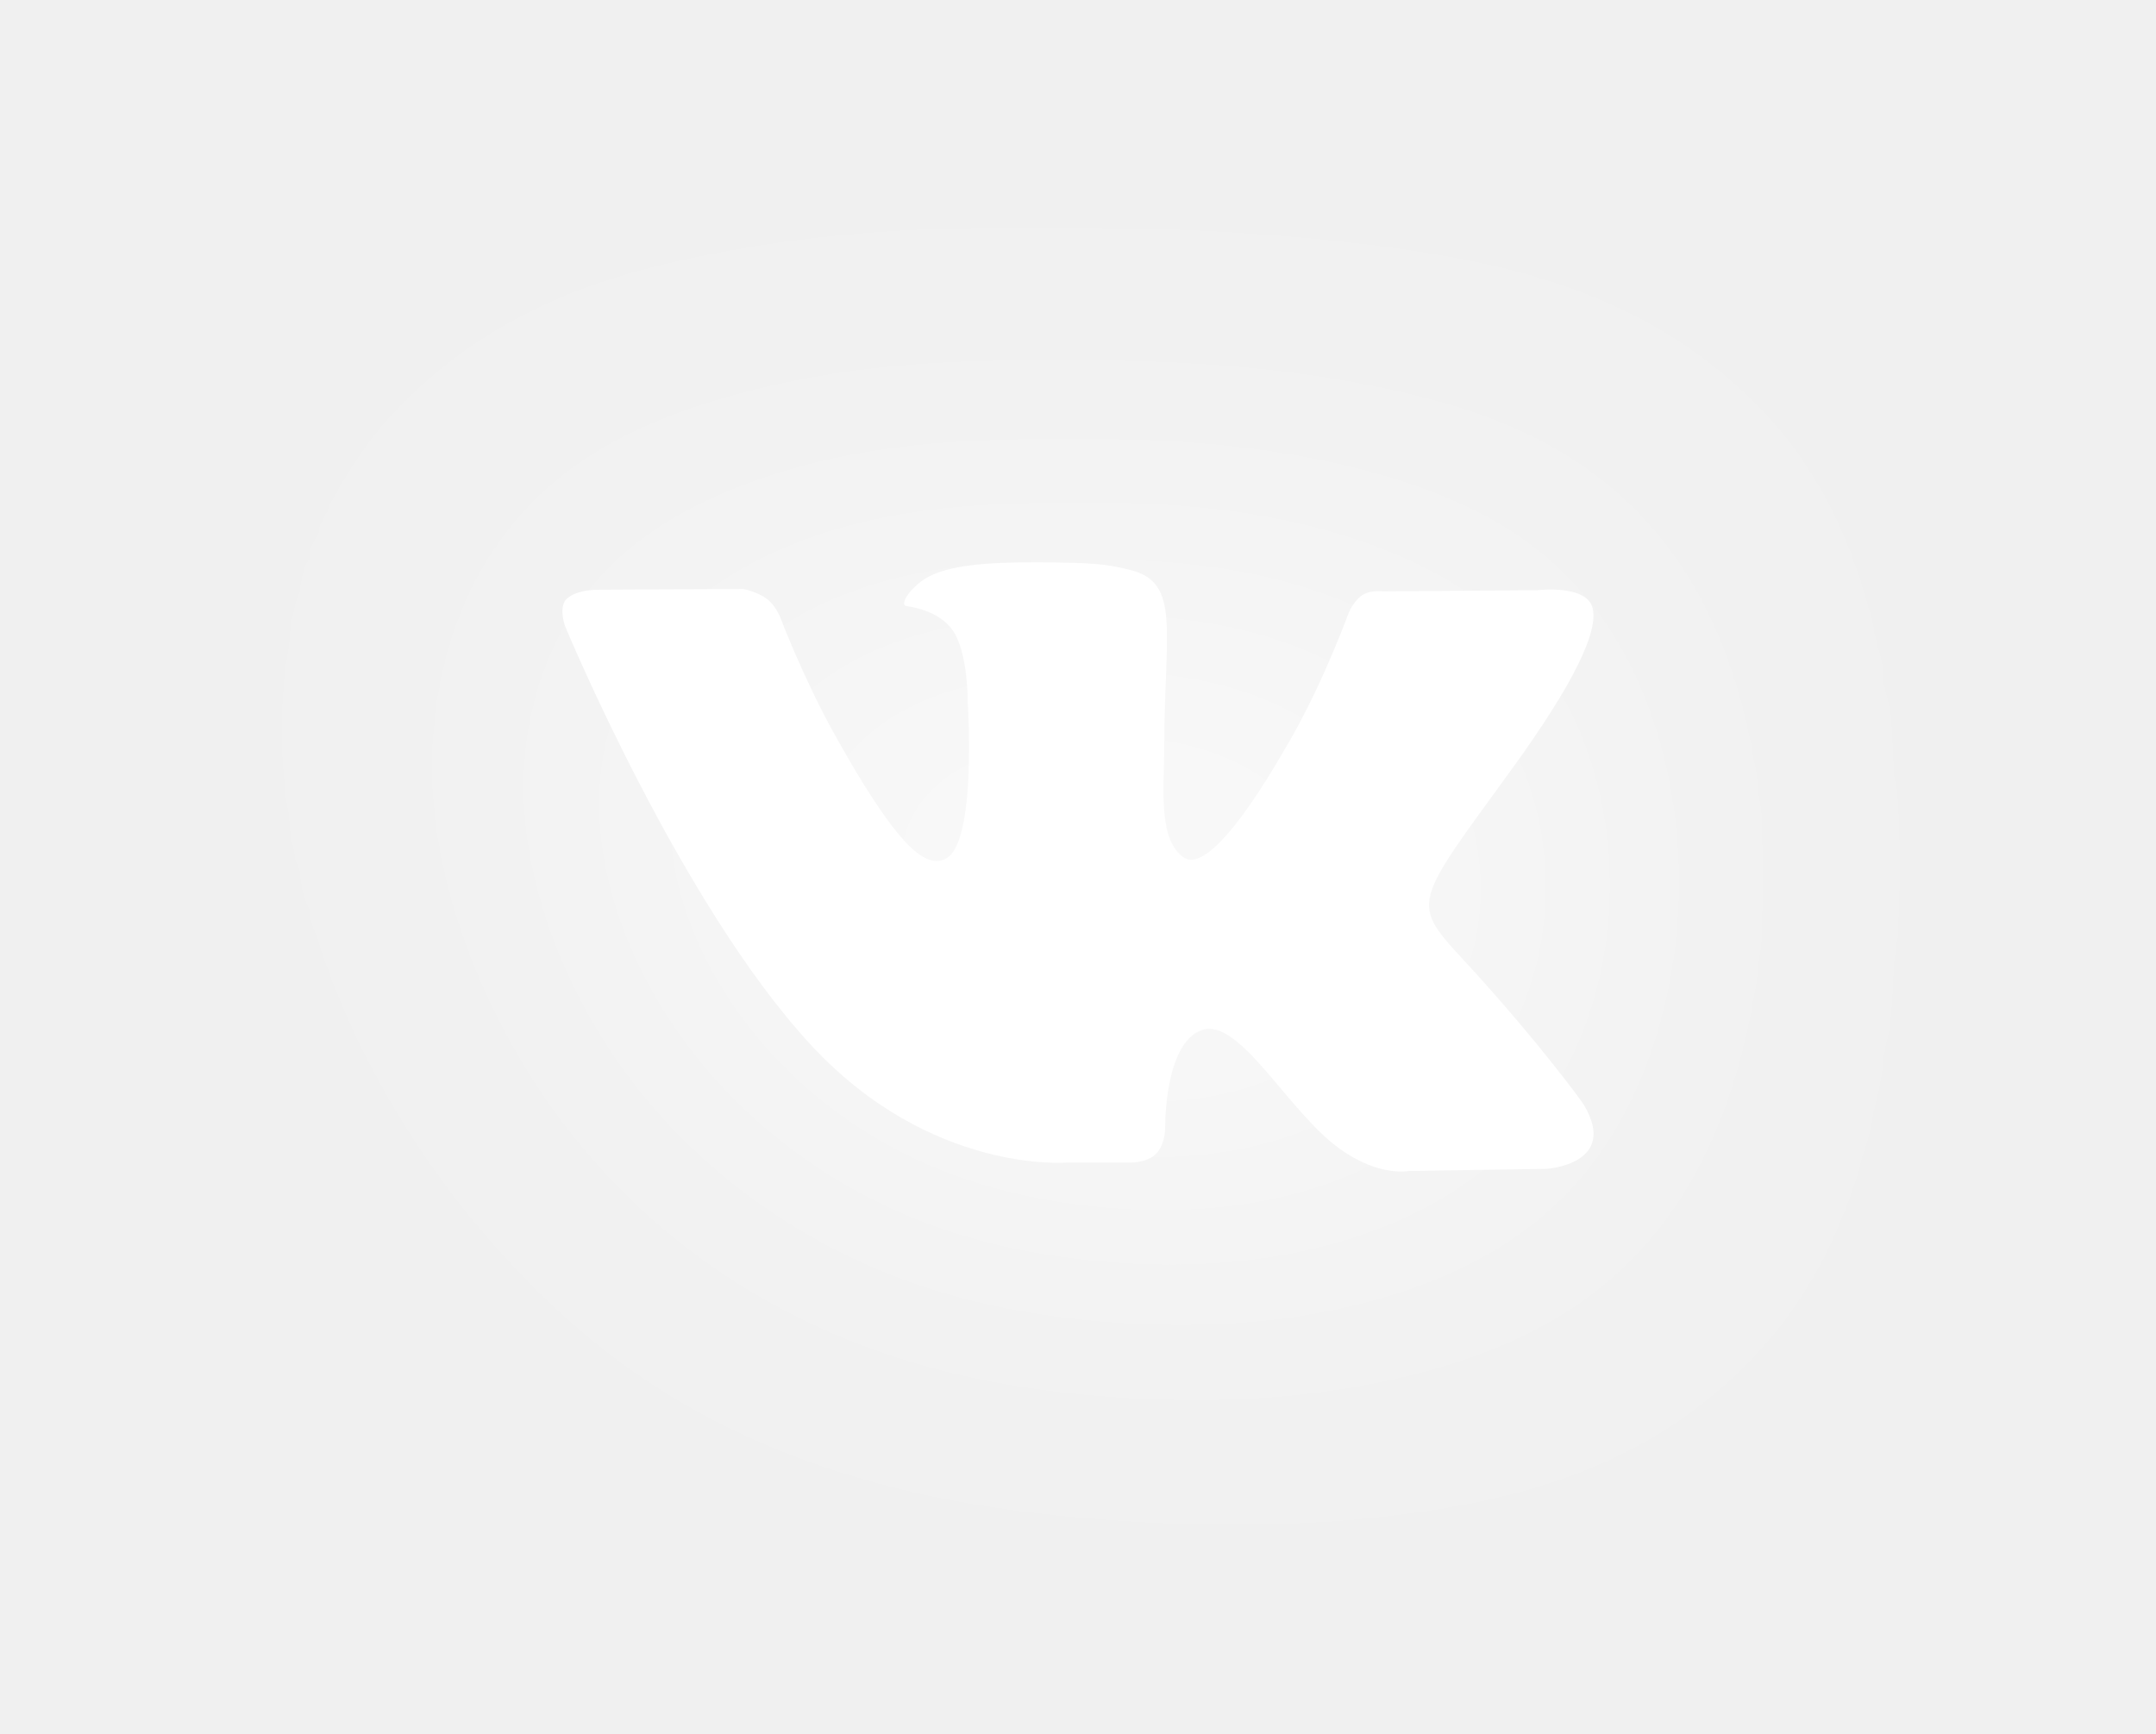
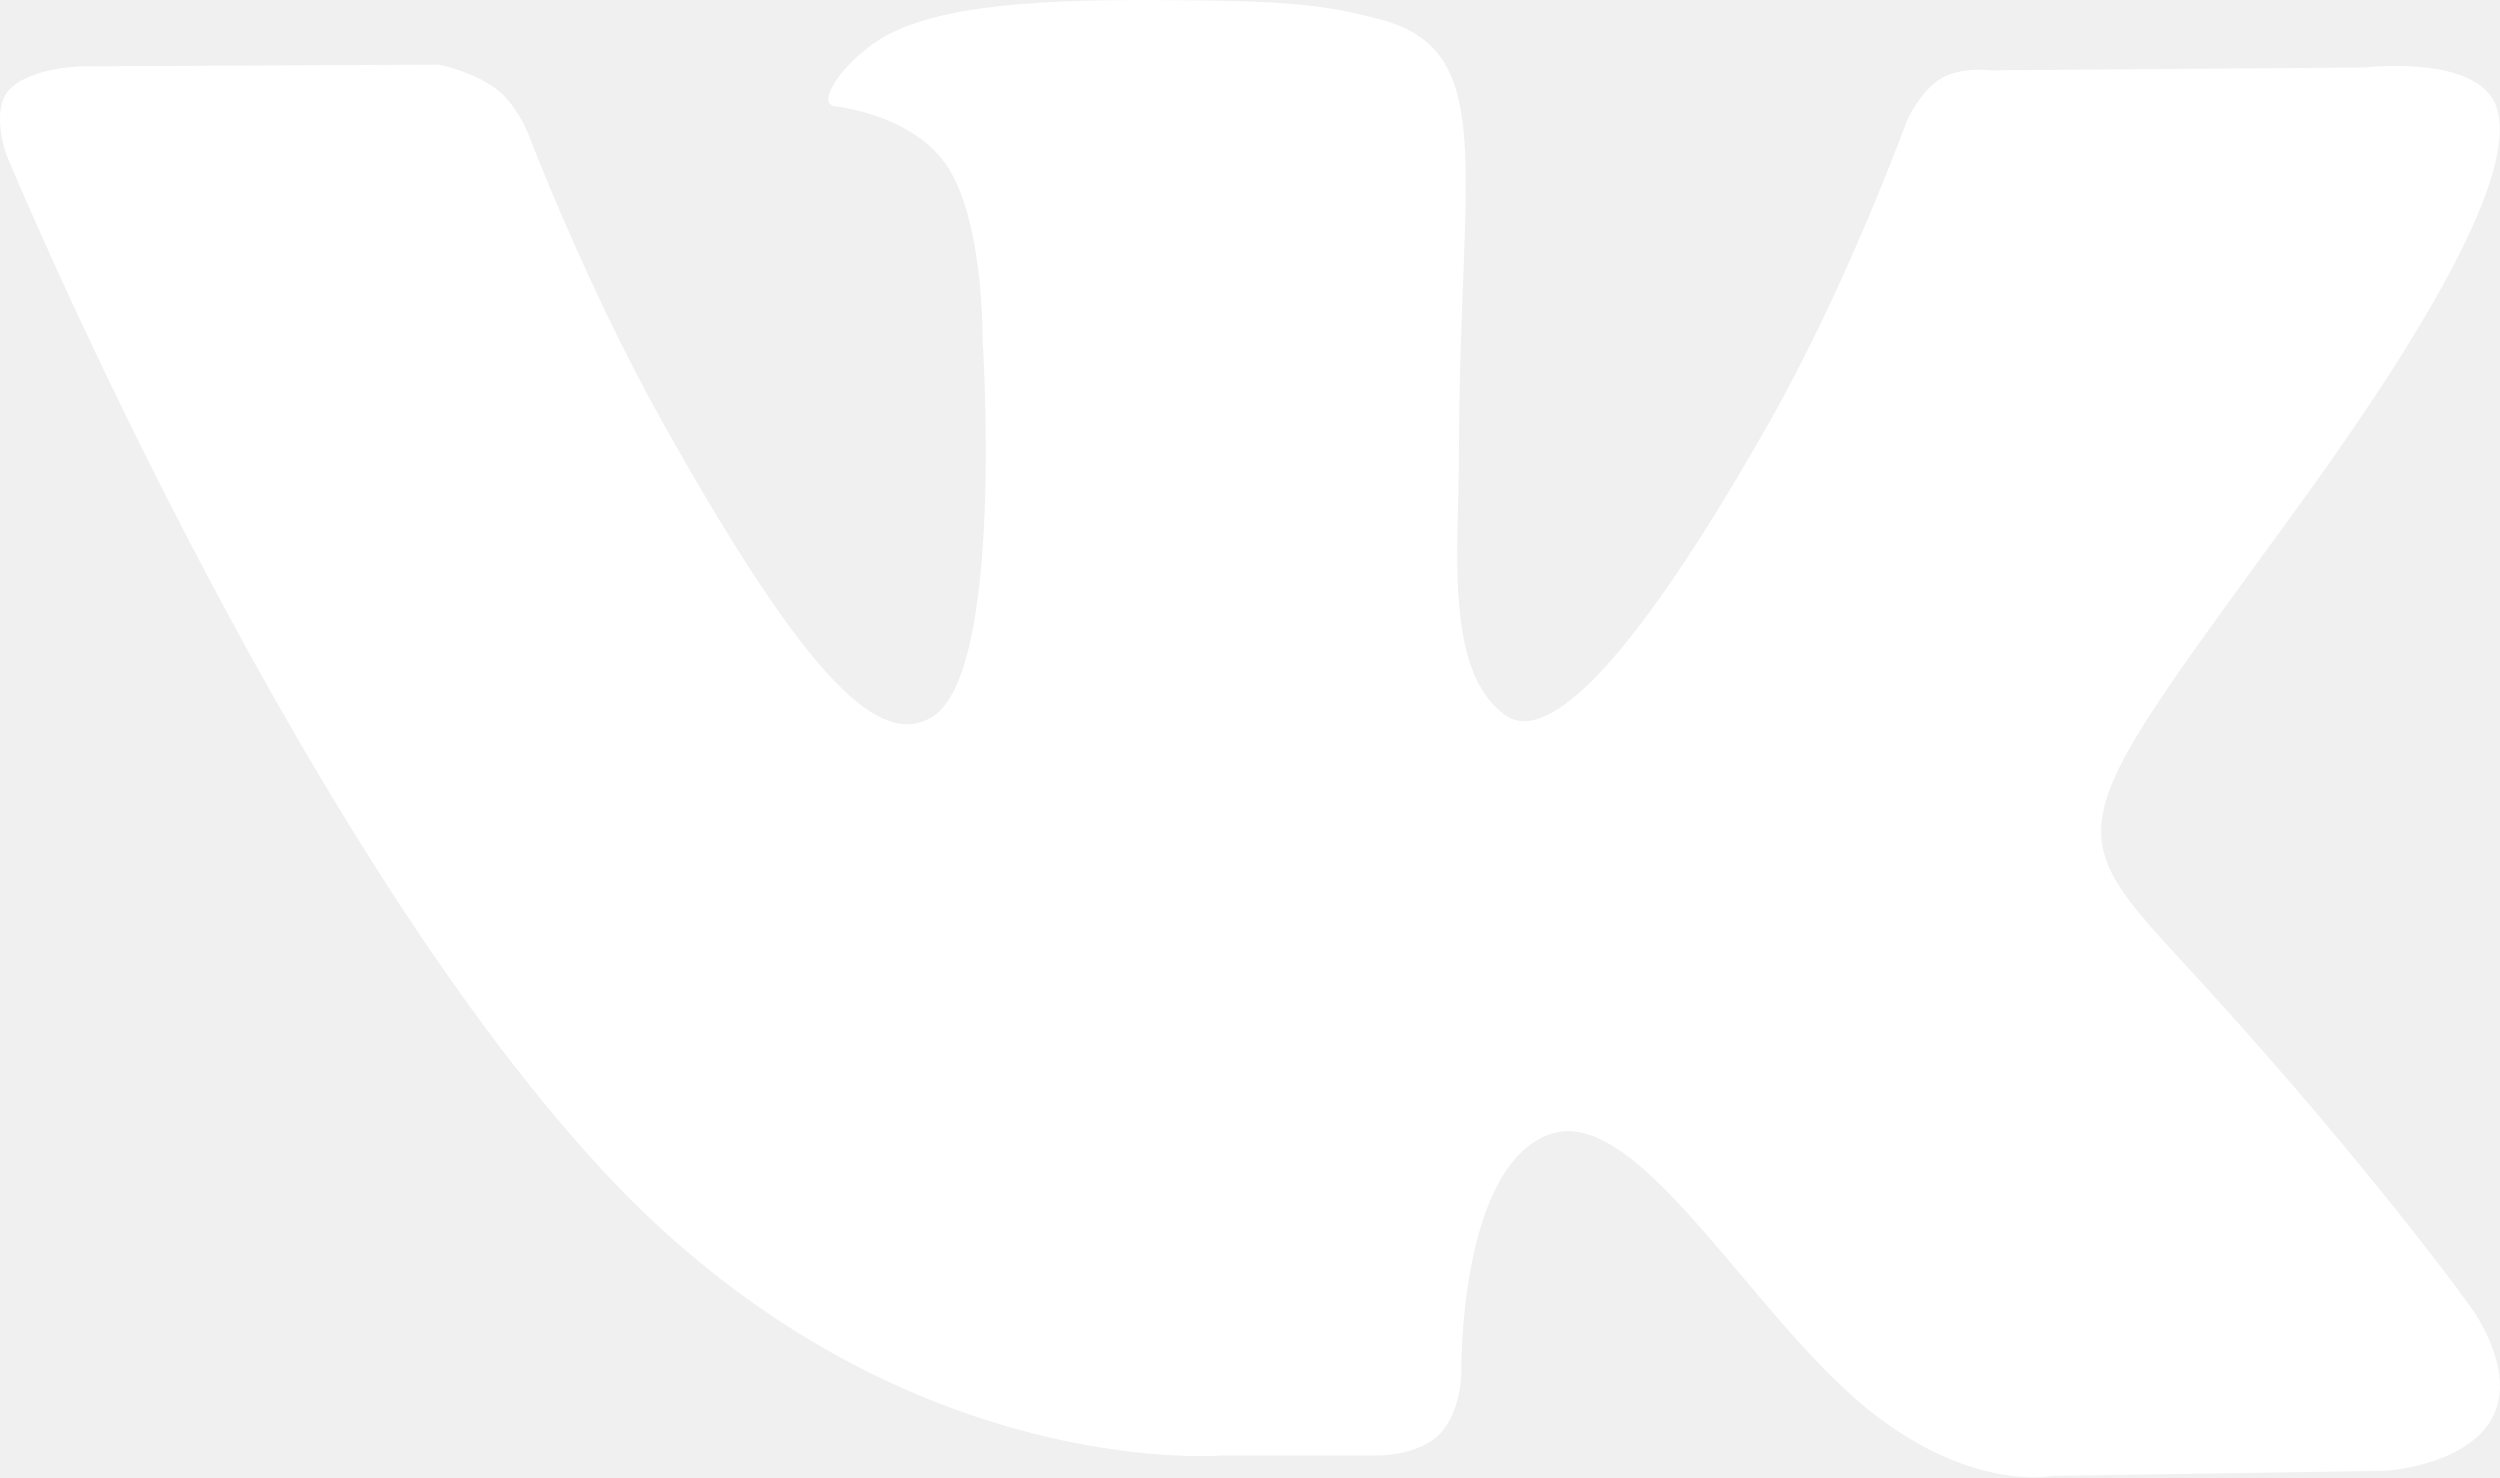
- <svg xmlns="http://www.w3.org/2000/svg" width="46" height="37" viewBox="0 0 46 37" fill="none">
-   <g filter="url(#filter0_d)">
-     <path fill-rule="evenodd" clip-rule="evenodd" d="M31.462 20.743C32.838 22.258 33.746 23.492 33.803 23.593C34.533 24.848 32.997 24.943 32.997 24.943L30.06 24.988C30.06 24.988 29.428 25.118 28.597 24.523C27.496 23.748 26.462 21.717 25.651 21.977C24.834 22.247 24.859 24.078 24.859 24.078C24.859 24.078 24.863 24.398 24.68 24.608C24.477 24.828 24.081 24.808 24.081 24.808H22.762C22.762 24.808 19.86 25.058 17.305 22.302C14.518 19.296 12.059 13.369 12.059 13.369C12.059 13.369 11.919 12.994 12.069 12.804C12.243 12.594 12.716 12.584 12.716 12.584L15.861 12.569C15.861 12.569 16.155 12.624 16.368 12.784C16.542 12.914 16.643 13.164 16.643 13.164C16.643 13.164 17.15 14.499 17.822 15.7C19.135 18.051 19.749 18.566 20.193 18.316C20.845 17.946 20.647 14.995 20.647 14.995C20.647 14.995 20.662 13.919 20.319 13.439C20.058 13.074 19.565 12.964 19.343 12.934C19.164 12.909 19.459 12.484 19.836 12.294C20.401 12.009 21.4 11.989 22.579 12.004C23.497 12.014 23.762 12.074 24.12 12.164C25.206 12.434 24.839 13.479 24.839 15.99C24.839 16.795 24.699 17.926 25.259 18.301C25.501 18.461 26.09 18.326 27.558 15.735C28.259 14.505 28.78 13.064 28.78 13.064C28.78 13.064 28.896 12.804 29.075 12.694C29.259 12.584 29.505 12.619 29.505 12.619L32.813 12.594C32.813 12.594 33.803 12.474 33.968 12.939C34.137 13.424 33.596 14.565 32.243 16.43C30.022 19.491 30.085 19.228 31.462 20.743Z" fill="white" />
-   </g>
-   <defs>
-     <filter id="filter0_d" x="0" y="0" width="46" height="37" filterUnits="userSpaceOnUse" color-interpolation-filters="sRGB">
-       <feFlood flood-opacity="0" result="BackgroundImageFix" />
-       <feColorMatrix in="SourceAlpha" type="matrix" values="0 0 0 0 0 0 0 0 0 0 0 0 0 0 0 0 0 0 127 0" />
-       <feOffset />
-       <feGaussianBlur stdDeviation="6" />
-       <feColorMatrix type="matrix" values="0 0 0 0 1 0 0 0 0 1 0 0 0 0 1 0 0 0 0.95 0" />
-       <feBlend mode="normal" in2="BackgroundImageFix" result="effect1_dropShadow" />
-       <feBlend mode="normal" in="SourceGraphic" in2="effect1_dropShadow" result="shape" />
-     </filter>
-   </defs>
+ <svg xmlns="http://www.w3.org/2000/svg" width="22" height="13" viewBox="0 0 22 13" fill="none">
+   <path fill-rule="evenodd" clip-rule="evenodd" d="M19.462 8.743C20.838 10.258 21.746 11.492 21.803 11.592C22.533 12.848 20.997 12.943 20.997 12.943L18.06 12.988C18.06 12.988 17.428 13.118 16.597 12.523C15.496 11.748 14.462 9.717 13.651 9.977C12.835 10.247 12.859 12.078 12.859 12.078C12.859 12.078 12.864 12.398 12.68 12.608C12.477 12.828 12.081 12.808 12.081 12.808H10.762C10.762 12.808 7.86 13.058 5.305 10.302C2.518 7.296 0.059 1.369 0.059 1.369C0.059 1.369 -0.081 0.994 0.069 0.804C0.243 0.594 0.716 0.584 0.716 0.584L3.861 0.569C3.861 0.569 4.155 0.624 4.368 0.784C4.542 0.914 4.643 1.164 4.643 1.164C4.643 1.164 5.15 2.499 5.822 3.7C7.135 6.051 7.749 6.566 8.193 6.316C8.845 5.946 8.647 2.995 8.647 2.995C8.647 2.995 8.661 1.919 8.319 1.439C8.058 1.074 7.565 0.964 7.343 0.934C7.164 0.909 7.459 0.484 7.836 0.294C8.401 0.009 9.4 -0.011 10.579 0.004C11.497 0.014 11.762 0.074 12.12 0.164C13.206 0.434 12.839 1.479 12.839 3.99C12.839 4.795 12.699 5.926 13.259 6.301C13.501 6.461 14.09 6.326 15.559 3.735C16.259 2.504 16.78 1.064 16.78 1.064C16.78 1.064 16.896 0.804 17.075 0.694C17.259 0.584 17.505 0.619 17.505 0.619L20.813 0.594C20.813 0.594 21.803 0.474 21.968 0.939C22.137 1.424 21.596 2.564 20.244 4.43C18.022 7.491 18.085 7.228 19.462 8.743Z" fill="white" />
</svg>
